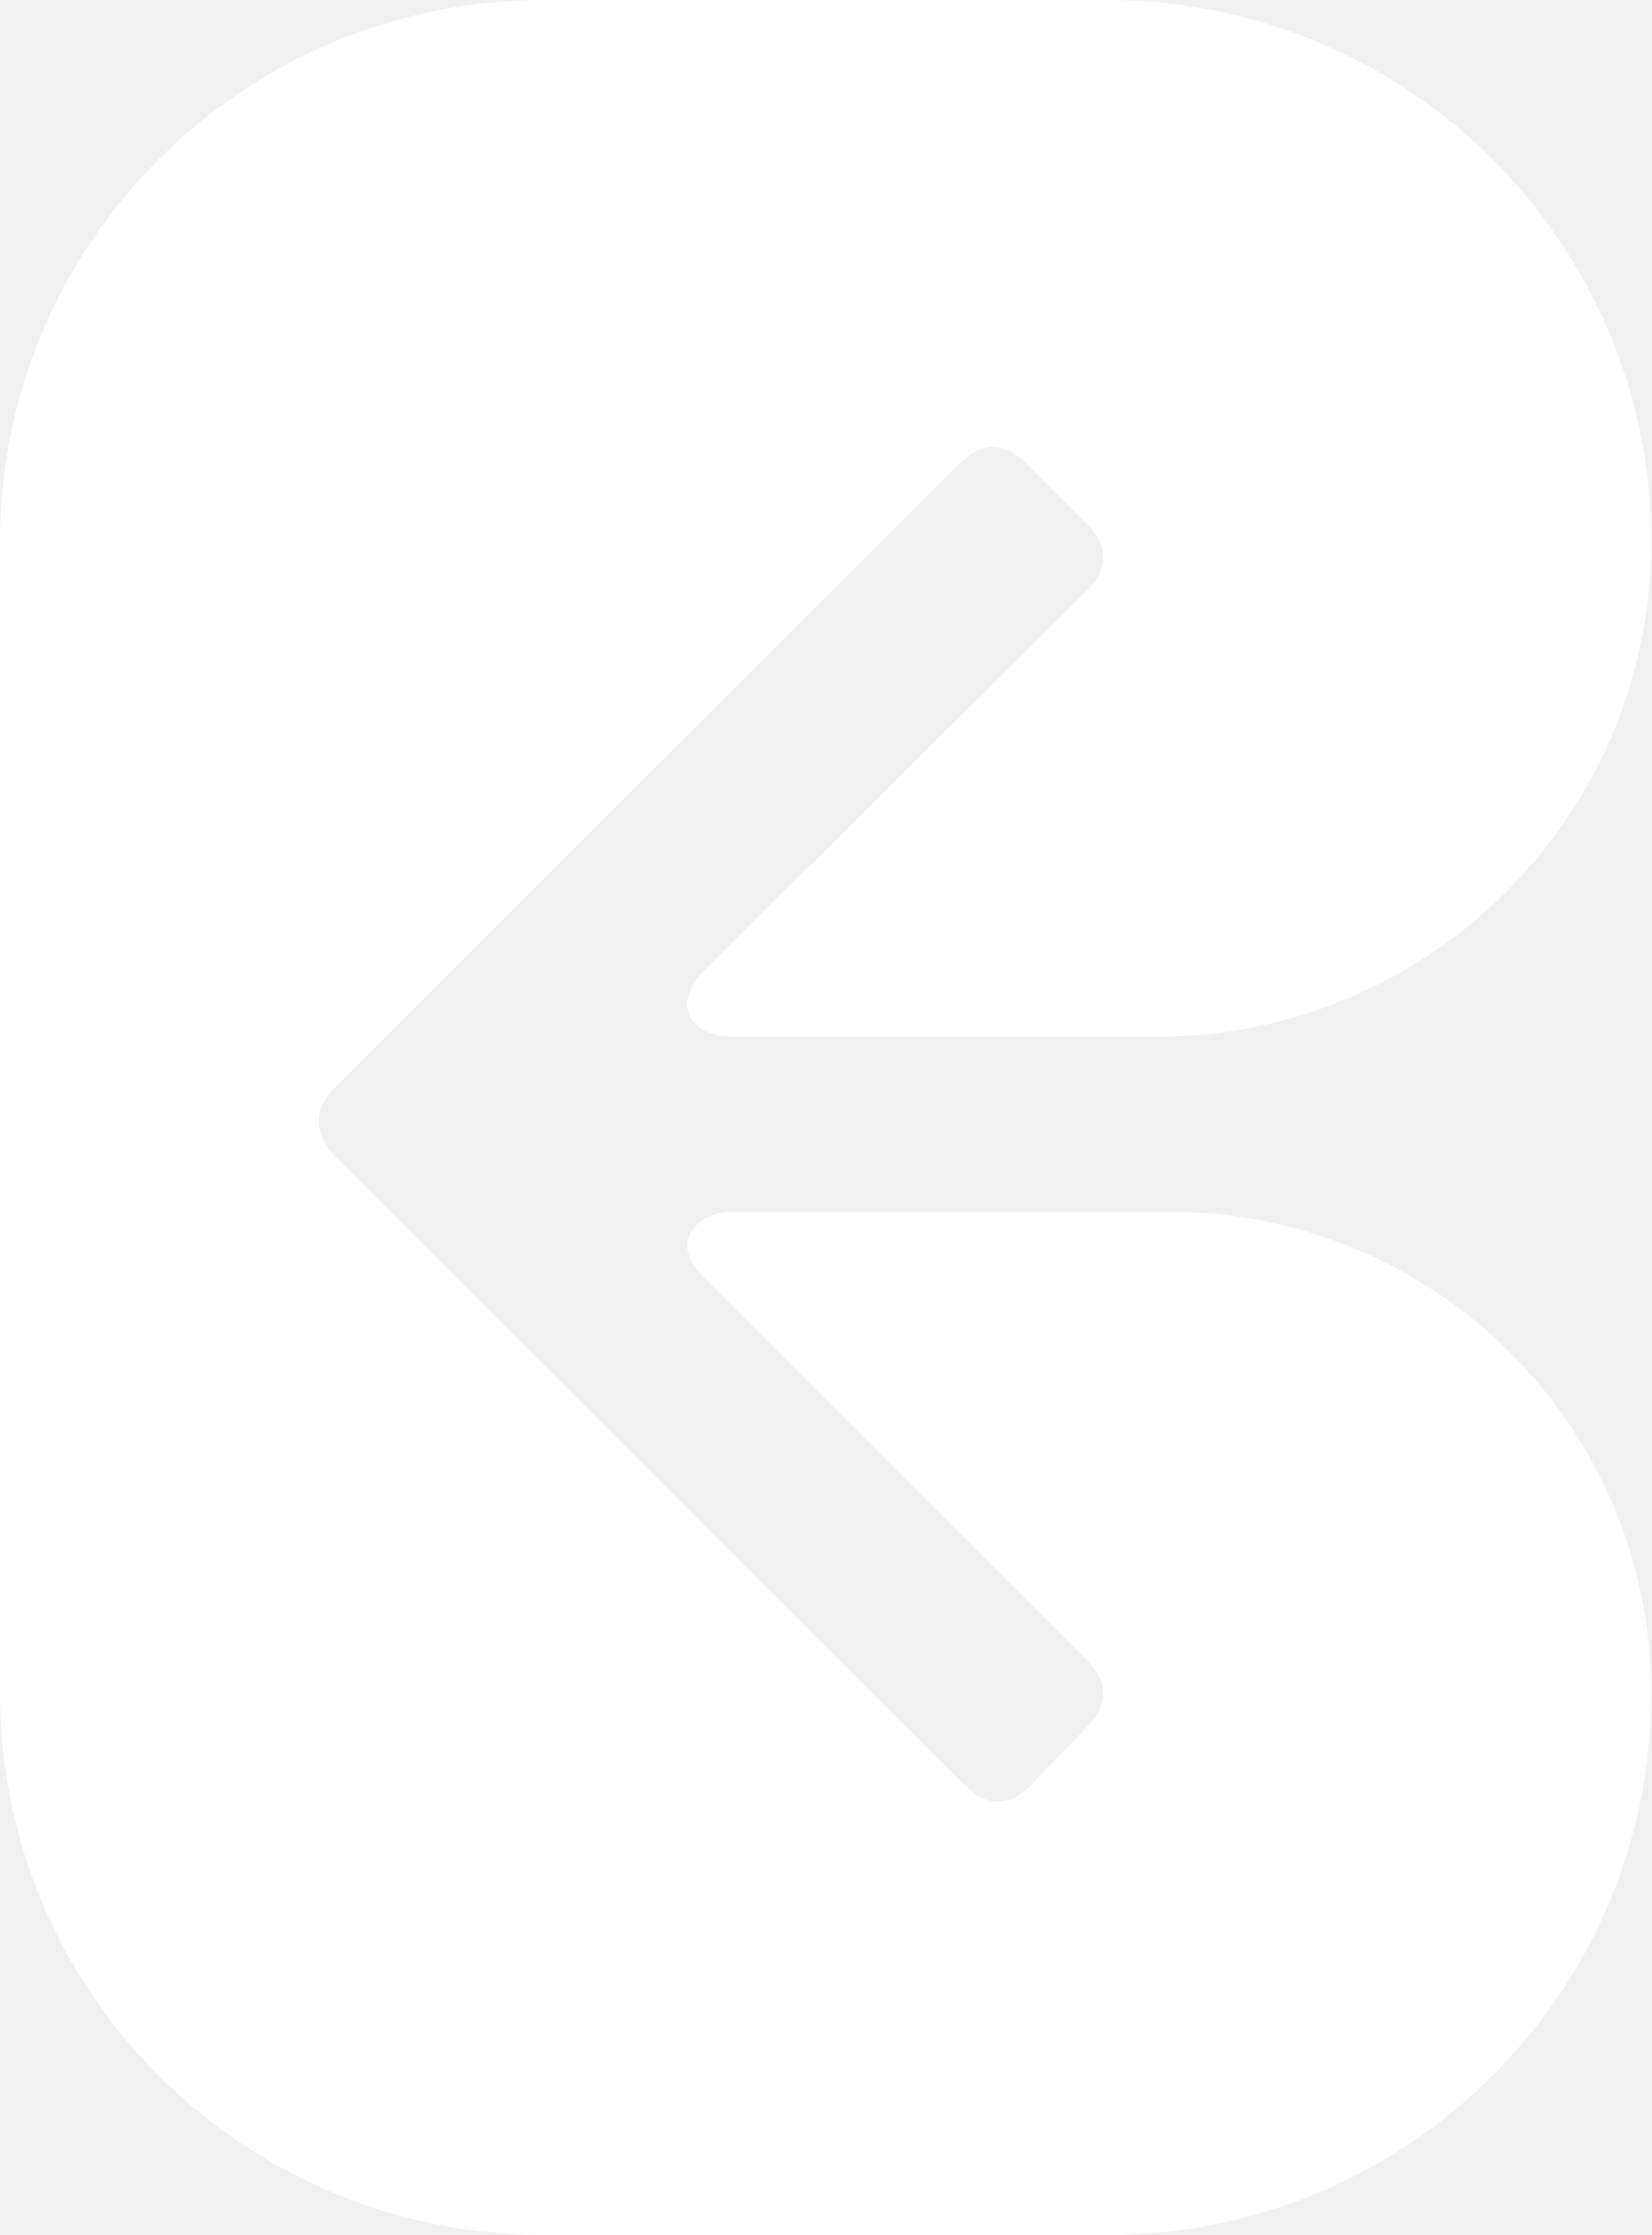
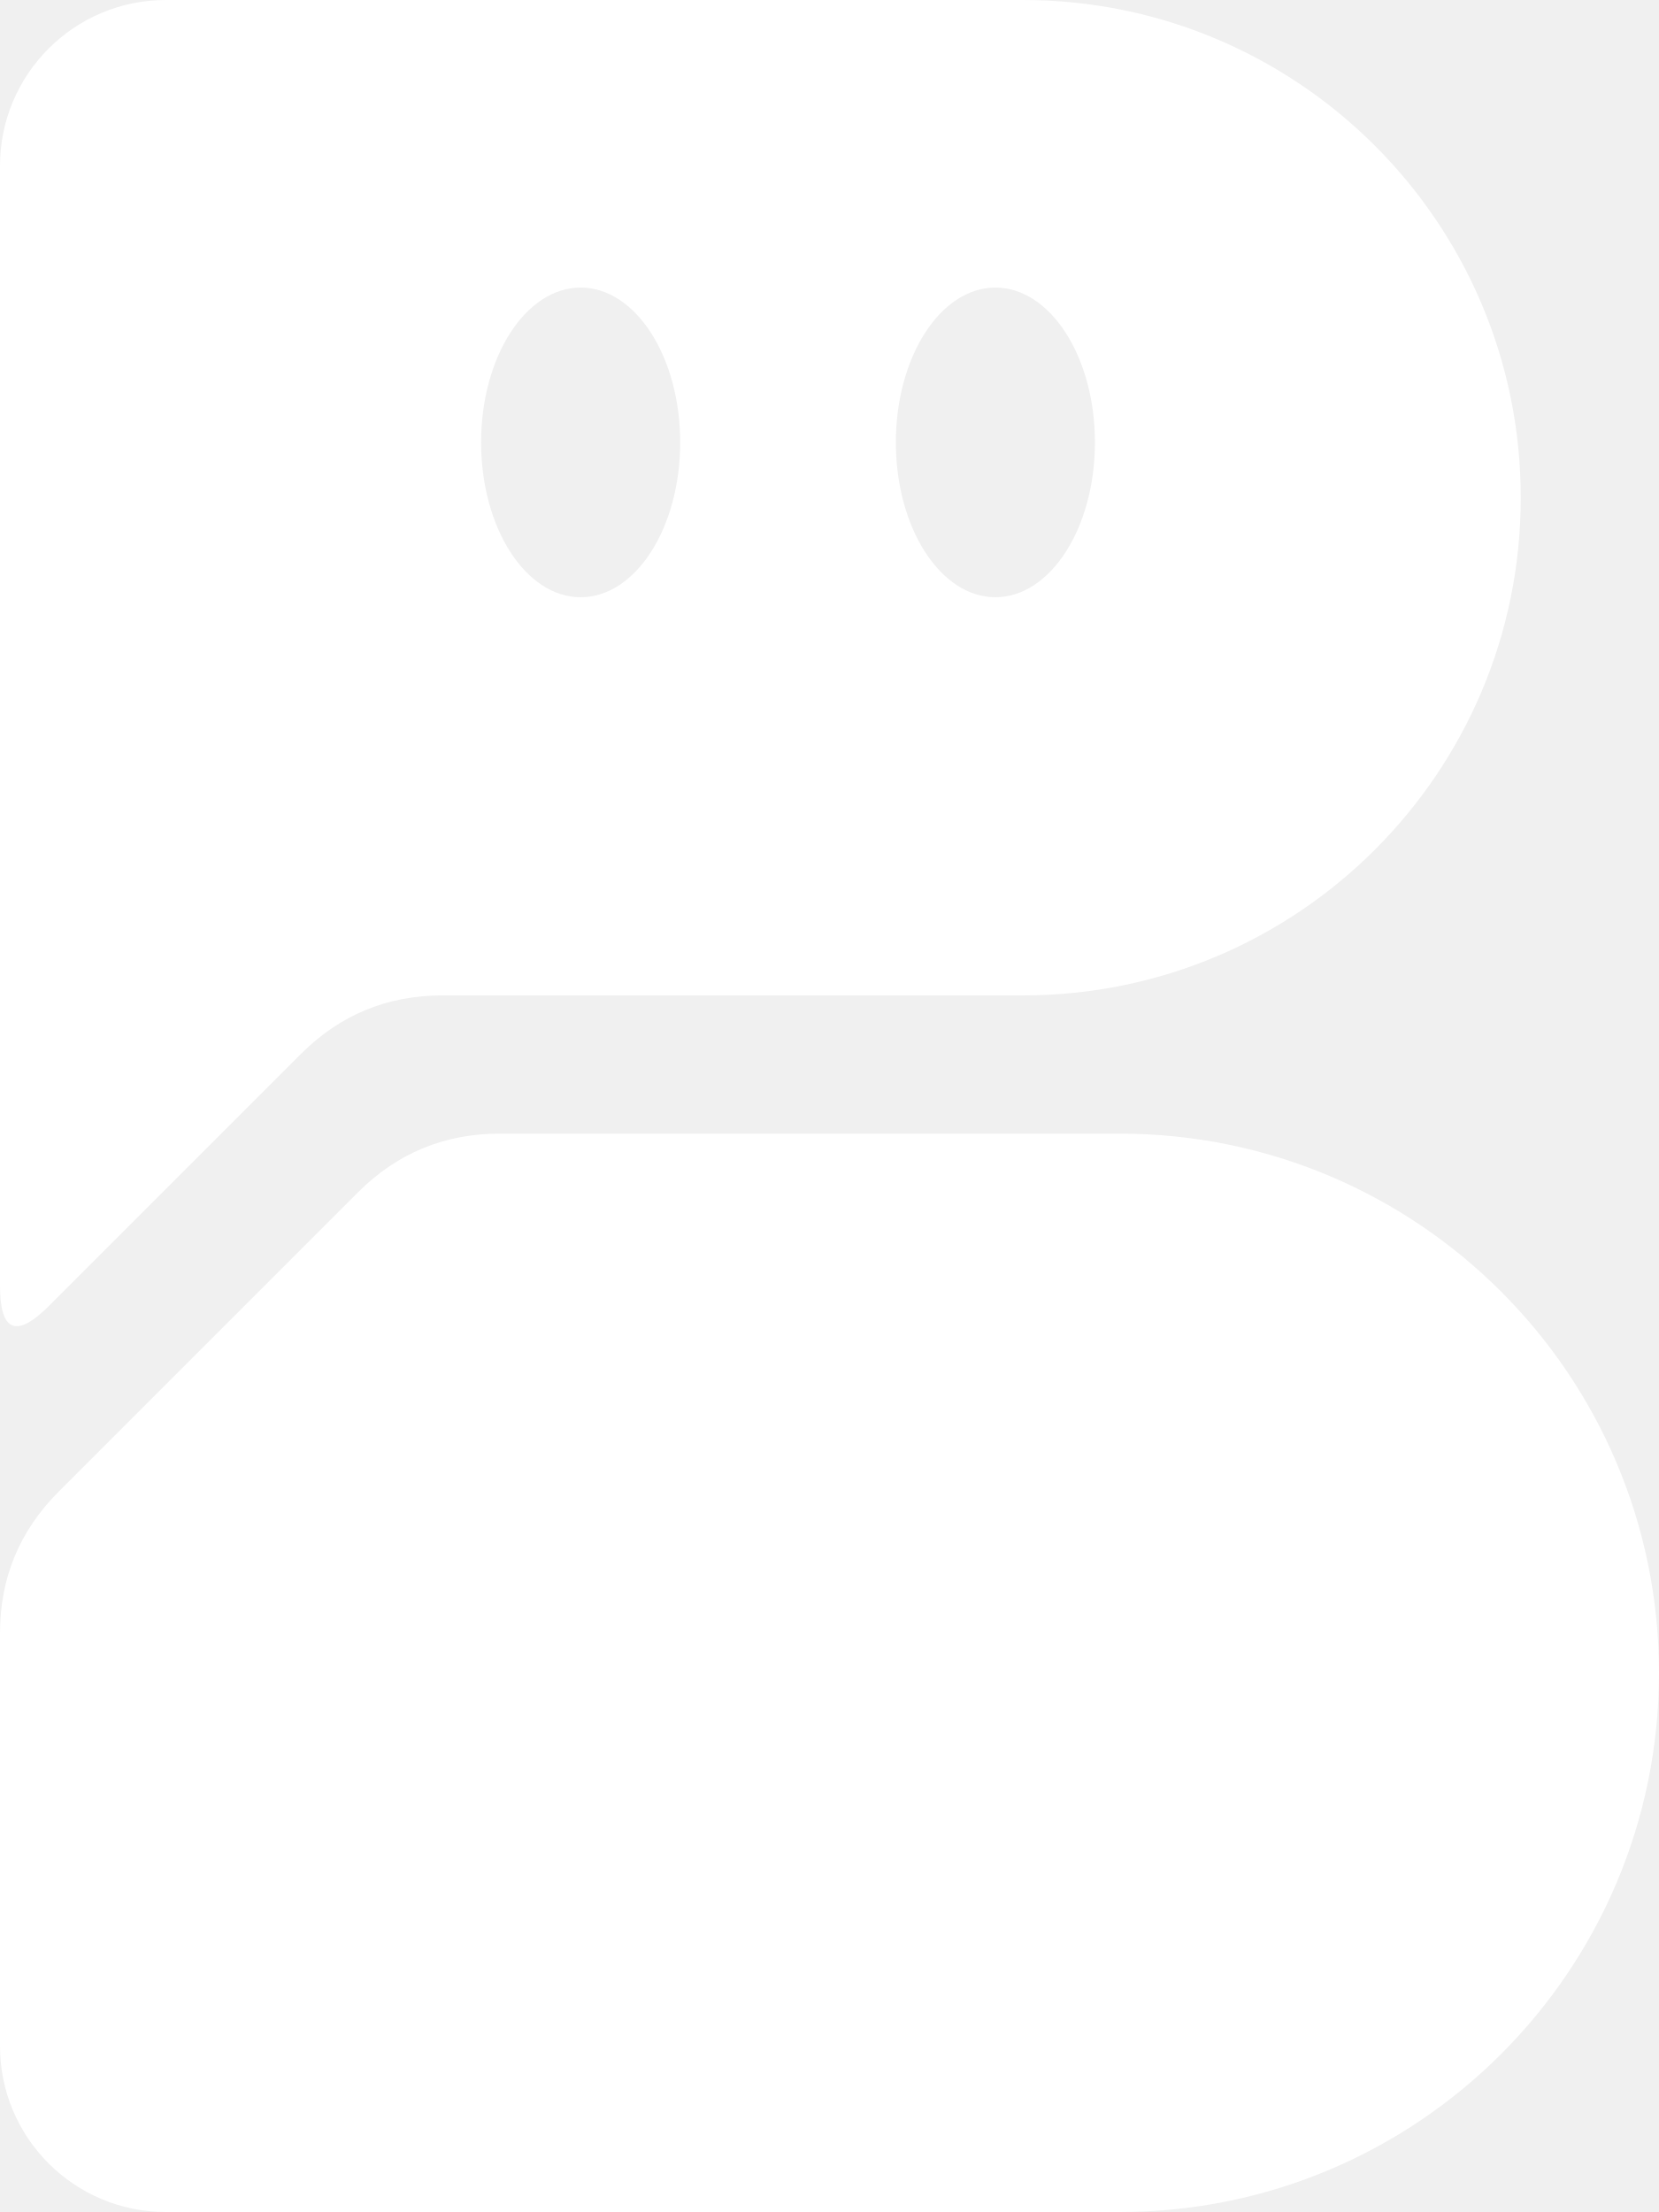
- <svg xmlns="http://www.w3.org/2000/svg" width="133" height="180" viewBox="62 38 133 180" fill="none">
-   <path fill="#fff" d="M151.191 38C175.386 38 195 57.537 195 81.636C195 103.651 177.153 121.498 155.138 121.498H121.104C119.429 121.498 118.269 120.983 117.625 119.953C116.981 118.795 117.432 117.443 118.978 115.899L149.516 85.585C151.32 83.783 151.32 81.981 149.516 80.179L144.684 75.352C142.88 73.55 141.076 73.55 139.272 75.352L89.021 125.553C87.217 127.355 87.217 129.222 89.021 131.152L139.659 181.739C141.463 183.541 143.267 183.541 145.071 181.739L149.516 177.106C151.32 175.304 151.32 173.501 149.516 171.699L118.978 141.192C117.432 139.648 116.981 138.36 117.625 137.33C118.269 136.172 119.429 135.593 121.104 135.593H156.229C177.642 135.593 195 152.951 195 174.364C195 198.463 175.386 218 151.191 218H105.809C81.614 218 62 198.463 62 174.364V81.636C62 57.537 81.614 38 105.809 38L151.191 38Z" />
+ <svg xmlns="http://www.w3.org/2000/svg" width="120" height="160" viewBox="20 10 60 80">
+   <path d="M32.95 53.12Q35.07 51 38.07 51H60.5A19.5 19.5 0 0 1 60.5 90H26A6 6 0 0 1 20 84V69.07Q20 66.07 22.12 63.95Z" fill="#fff" fill-rule="evenodd" />
+   <path d="M26 10H57A18 18 0 0 1 57 46H36Q33 46 30.88 48.12L21.77 57.23Q20 59 20 56.5V16A6 6 0 0 1 26 10ZM37.4 26a3.6 5.6 0 1 0 7.2 0a3.6 5.6 0 1 0 -7.2 0ZM52.4 26a3.6 5.6 0 1 0 7.2 0a3.6 5.6 0 1 0 -7.2 0Z" fill="#fff" fill-rule="evenodd" />
</svg>
